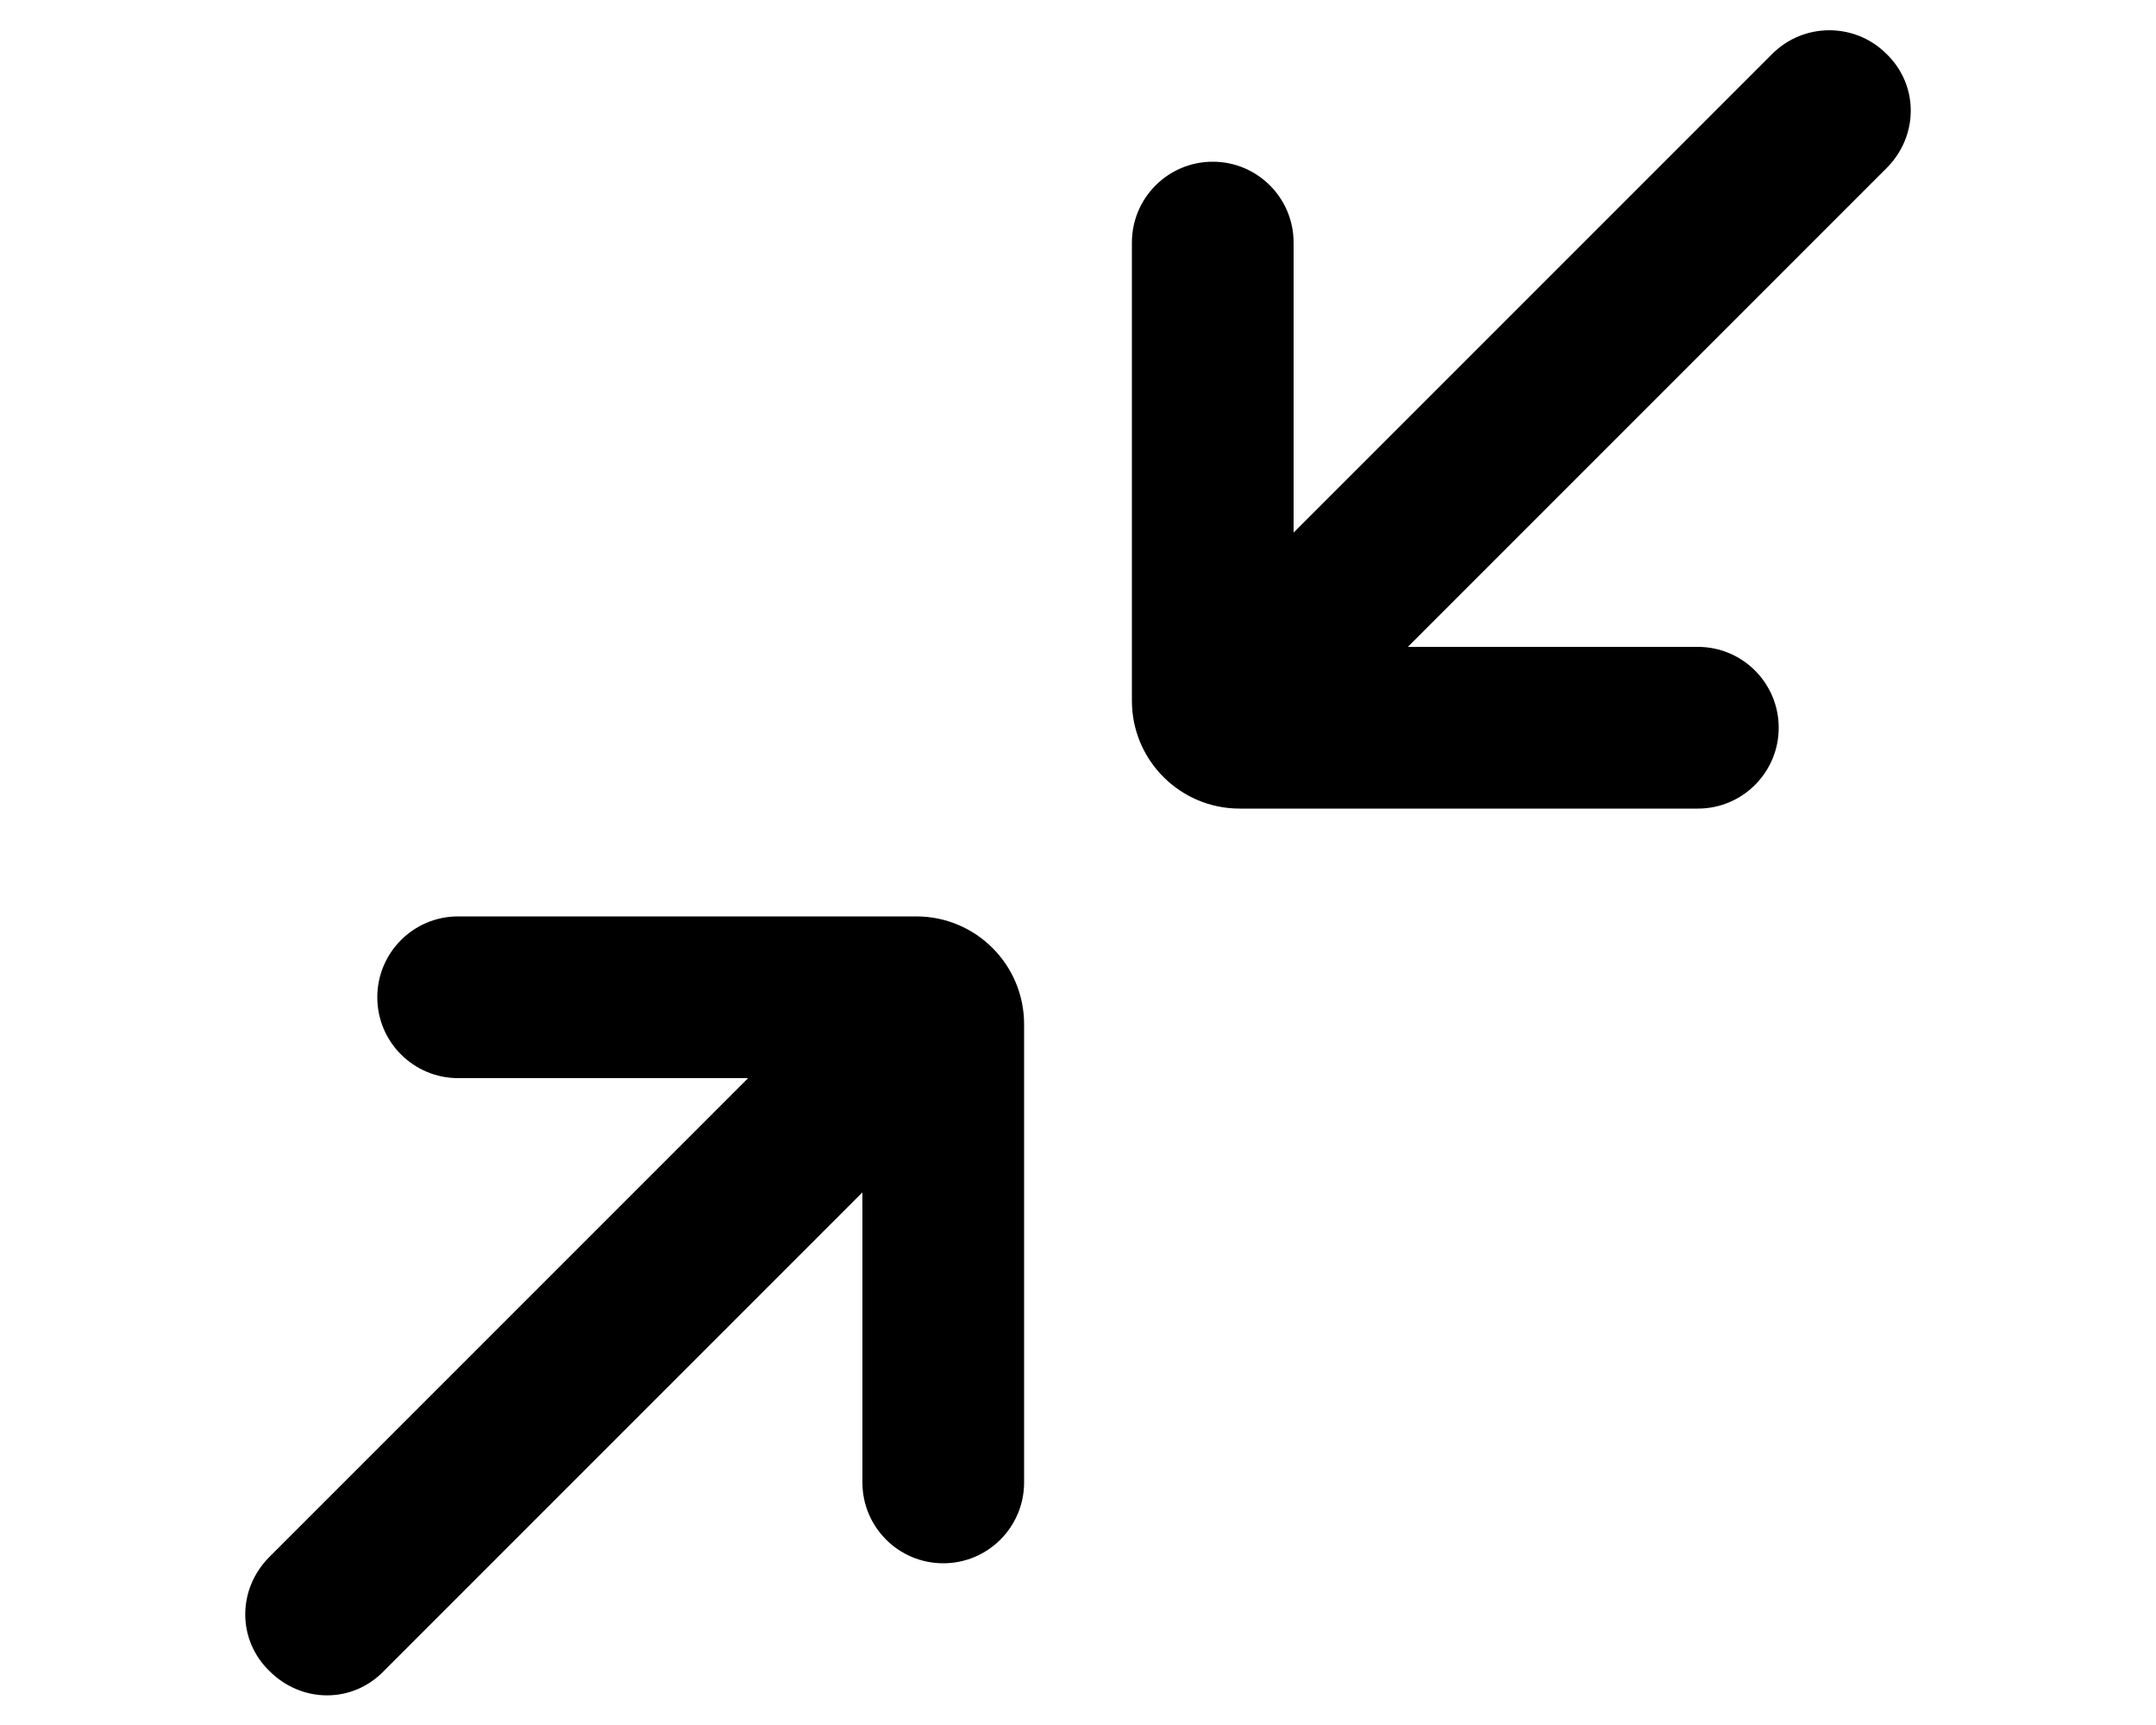
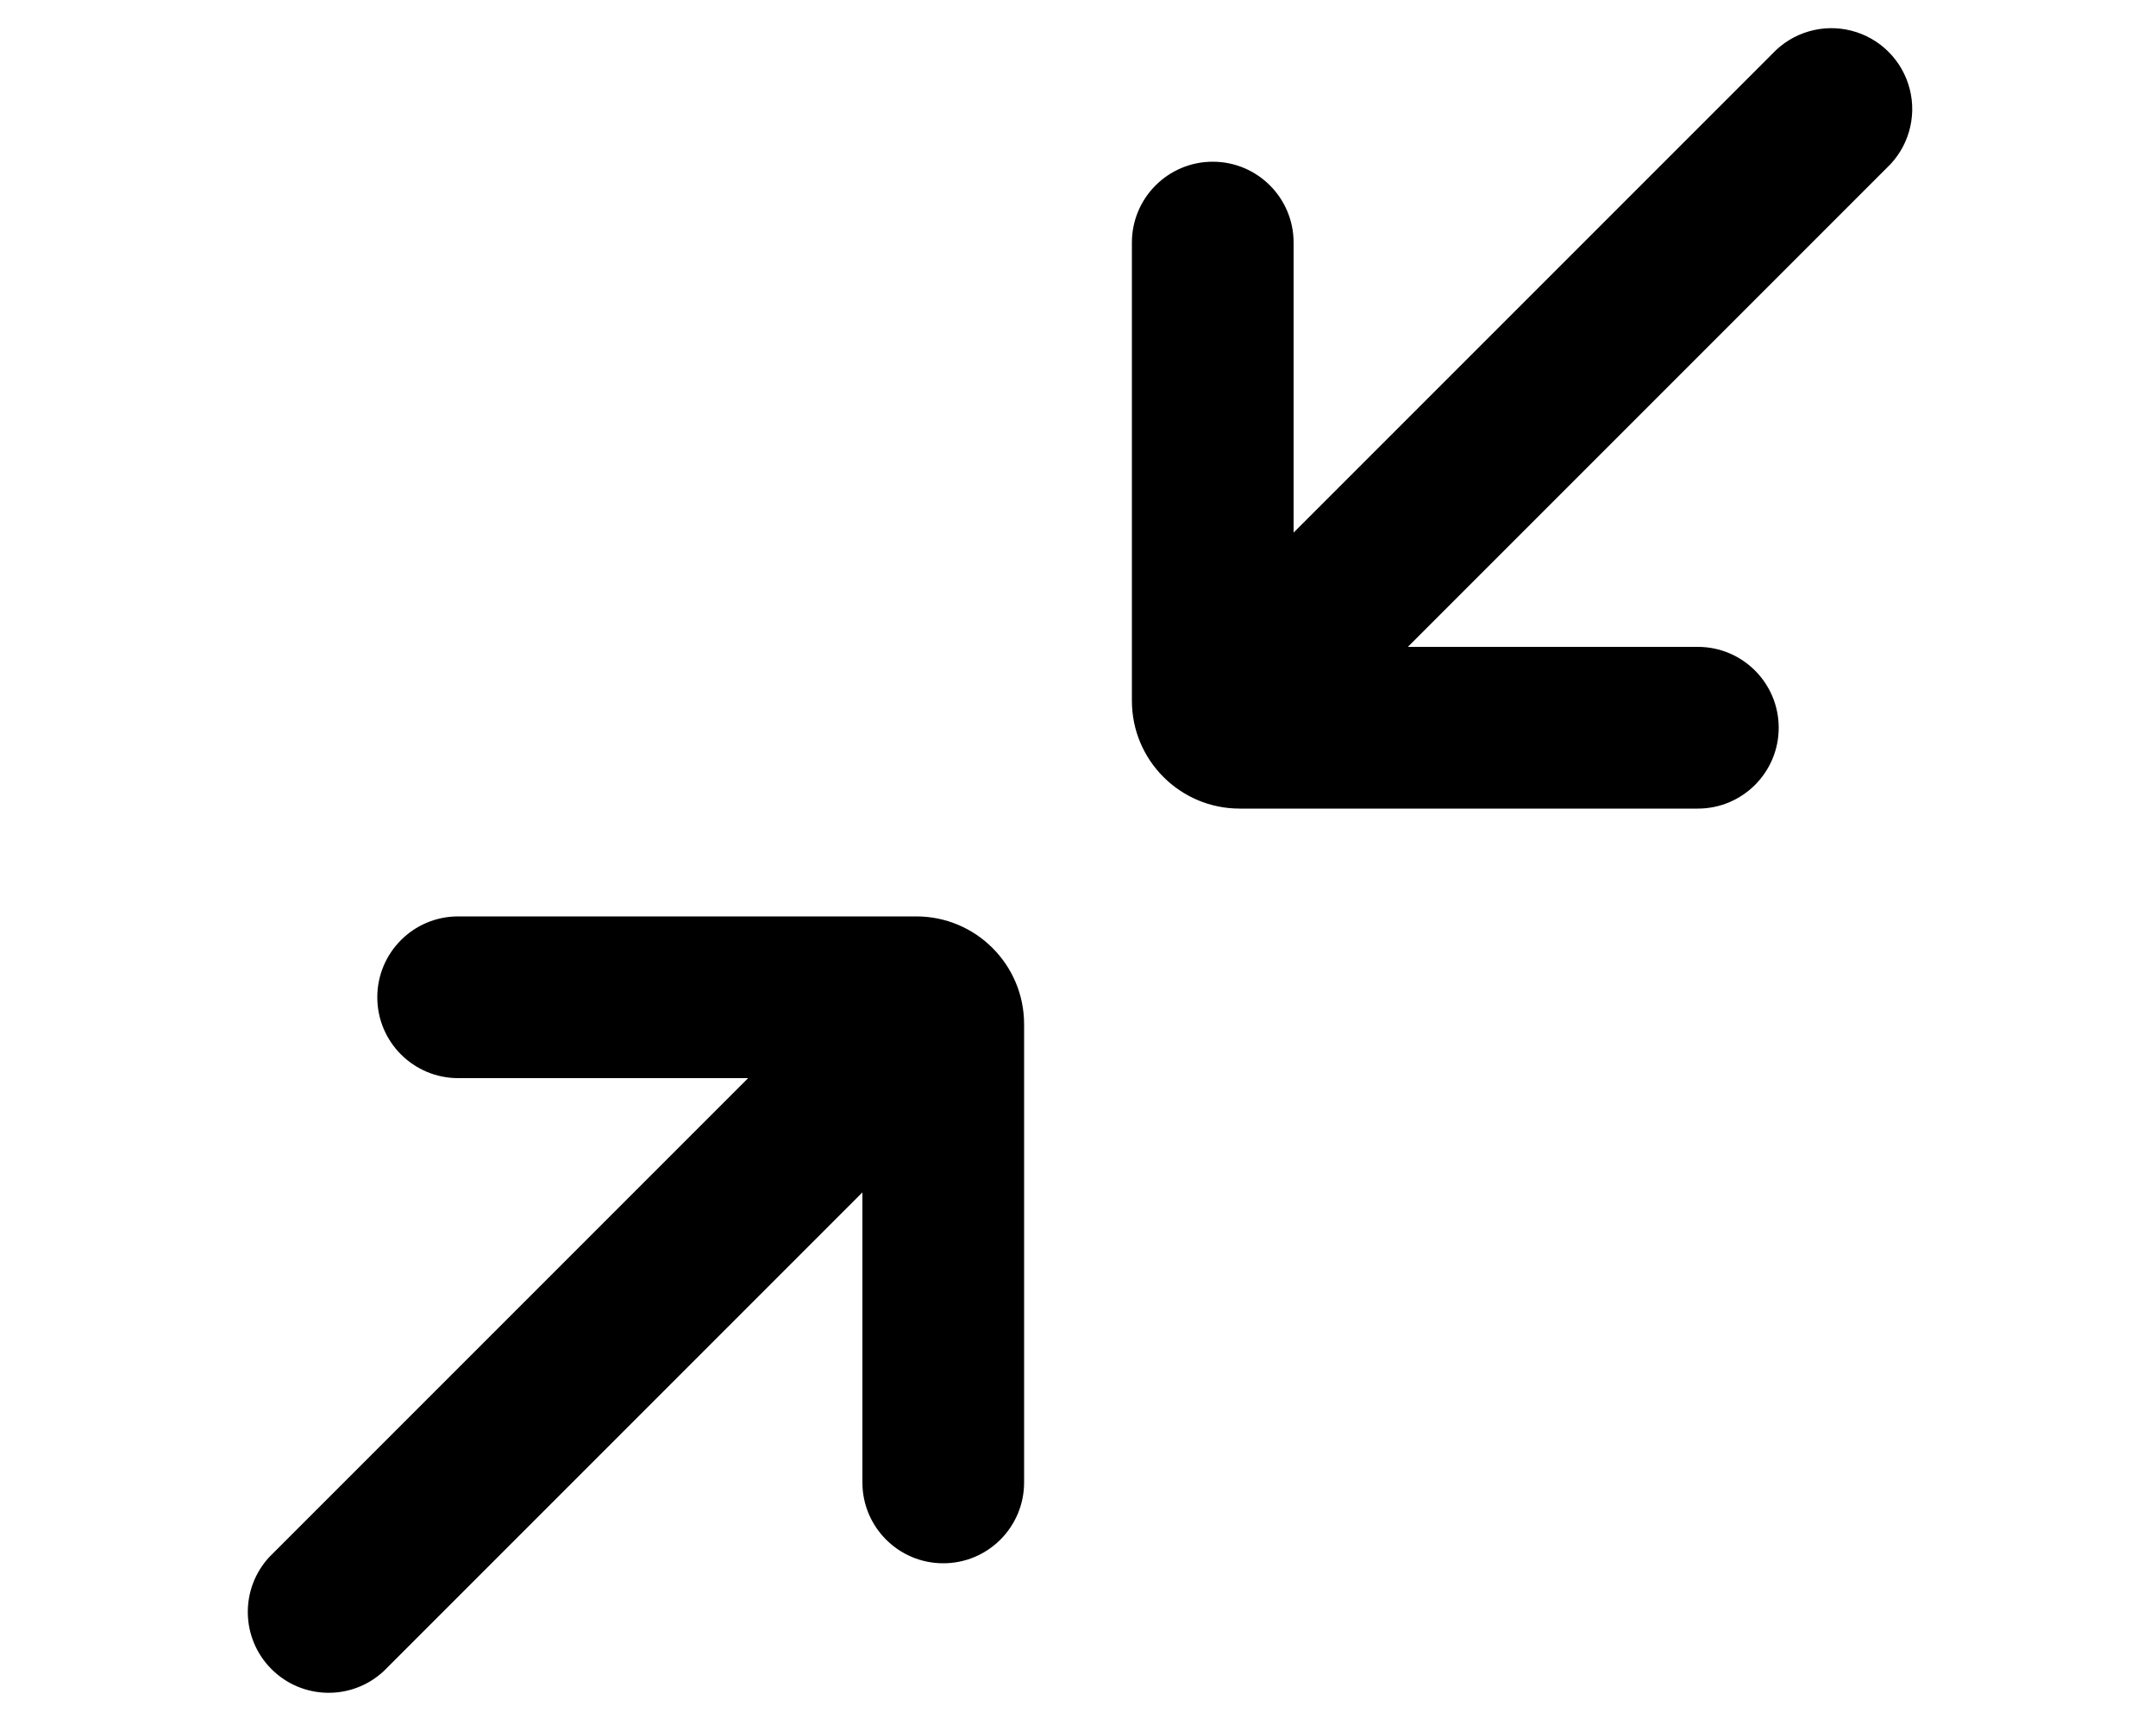
<svg xmlns="http://www.w3.org/2000/svg" viewBox="0 0 20 16" fill="currentColor">
-   <g clip-path="url(#a)">
-     <path d="M15.75 7.5a.75.75 0 0 0 0-1.5h-2.69l4.44-4.44c.3-.3.3-.77 0-1.06a.75.75 0 0 0-1.06 0L12 4.94V2.25a.75.75 0 0 0-1.5 0V6.5a1 1 0 0 0 1 1h4.25Zm-11.5 1a.75.75 0 0 0 0 1.5h2.69L2.5 14.44c-.3.3-.3.77 0 1.06.3.3.77.3 1.06 0L8 11.06v2.69a.75.75 0 0 0 1.5 0V9.5a1 1 0 0 0-1-1H4.25Z" />
-   </g>
-   <defs>
-     <clipPath id="a">
-       <path d="M0 0h20v16H0z" />
-     </clipPath>
-   </defs>
+   <path d="M15.75 7.5a.75.75 0 0 0 0-1.5h-2.69l4.44-4.44A.75.75 0 1 0 16.44.5L12 4.94V2.25a.75.75 0 0 0-1.5 0V6.5a1 1 0 0 0 1 1h4.25Zm-11.5 1a.75.75 0 0 0 0 1.5h2.69L2.5 14.44a.75.75 0 0 0 1.06 1.06L8 11.06v2.69a.75.75 0 0 0 1.5 0V9.5a1 1 0 0 0-1-1H4.25Z" />
</svg>
